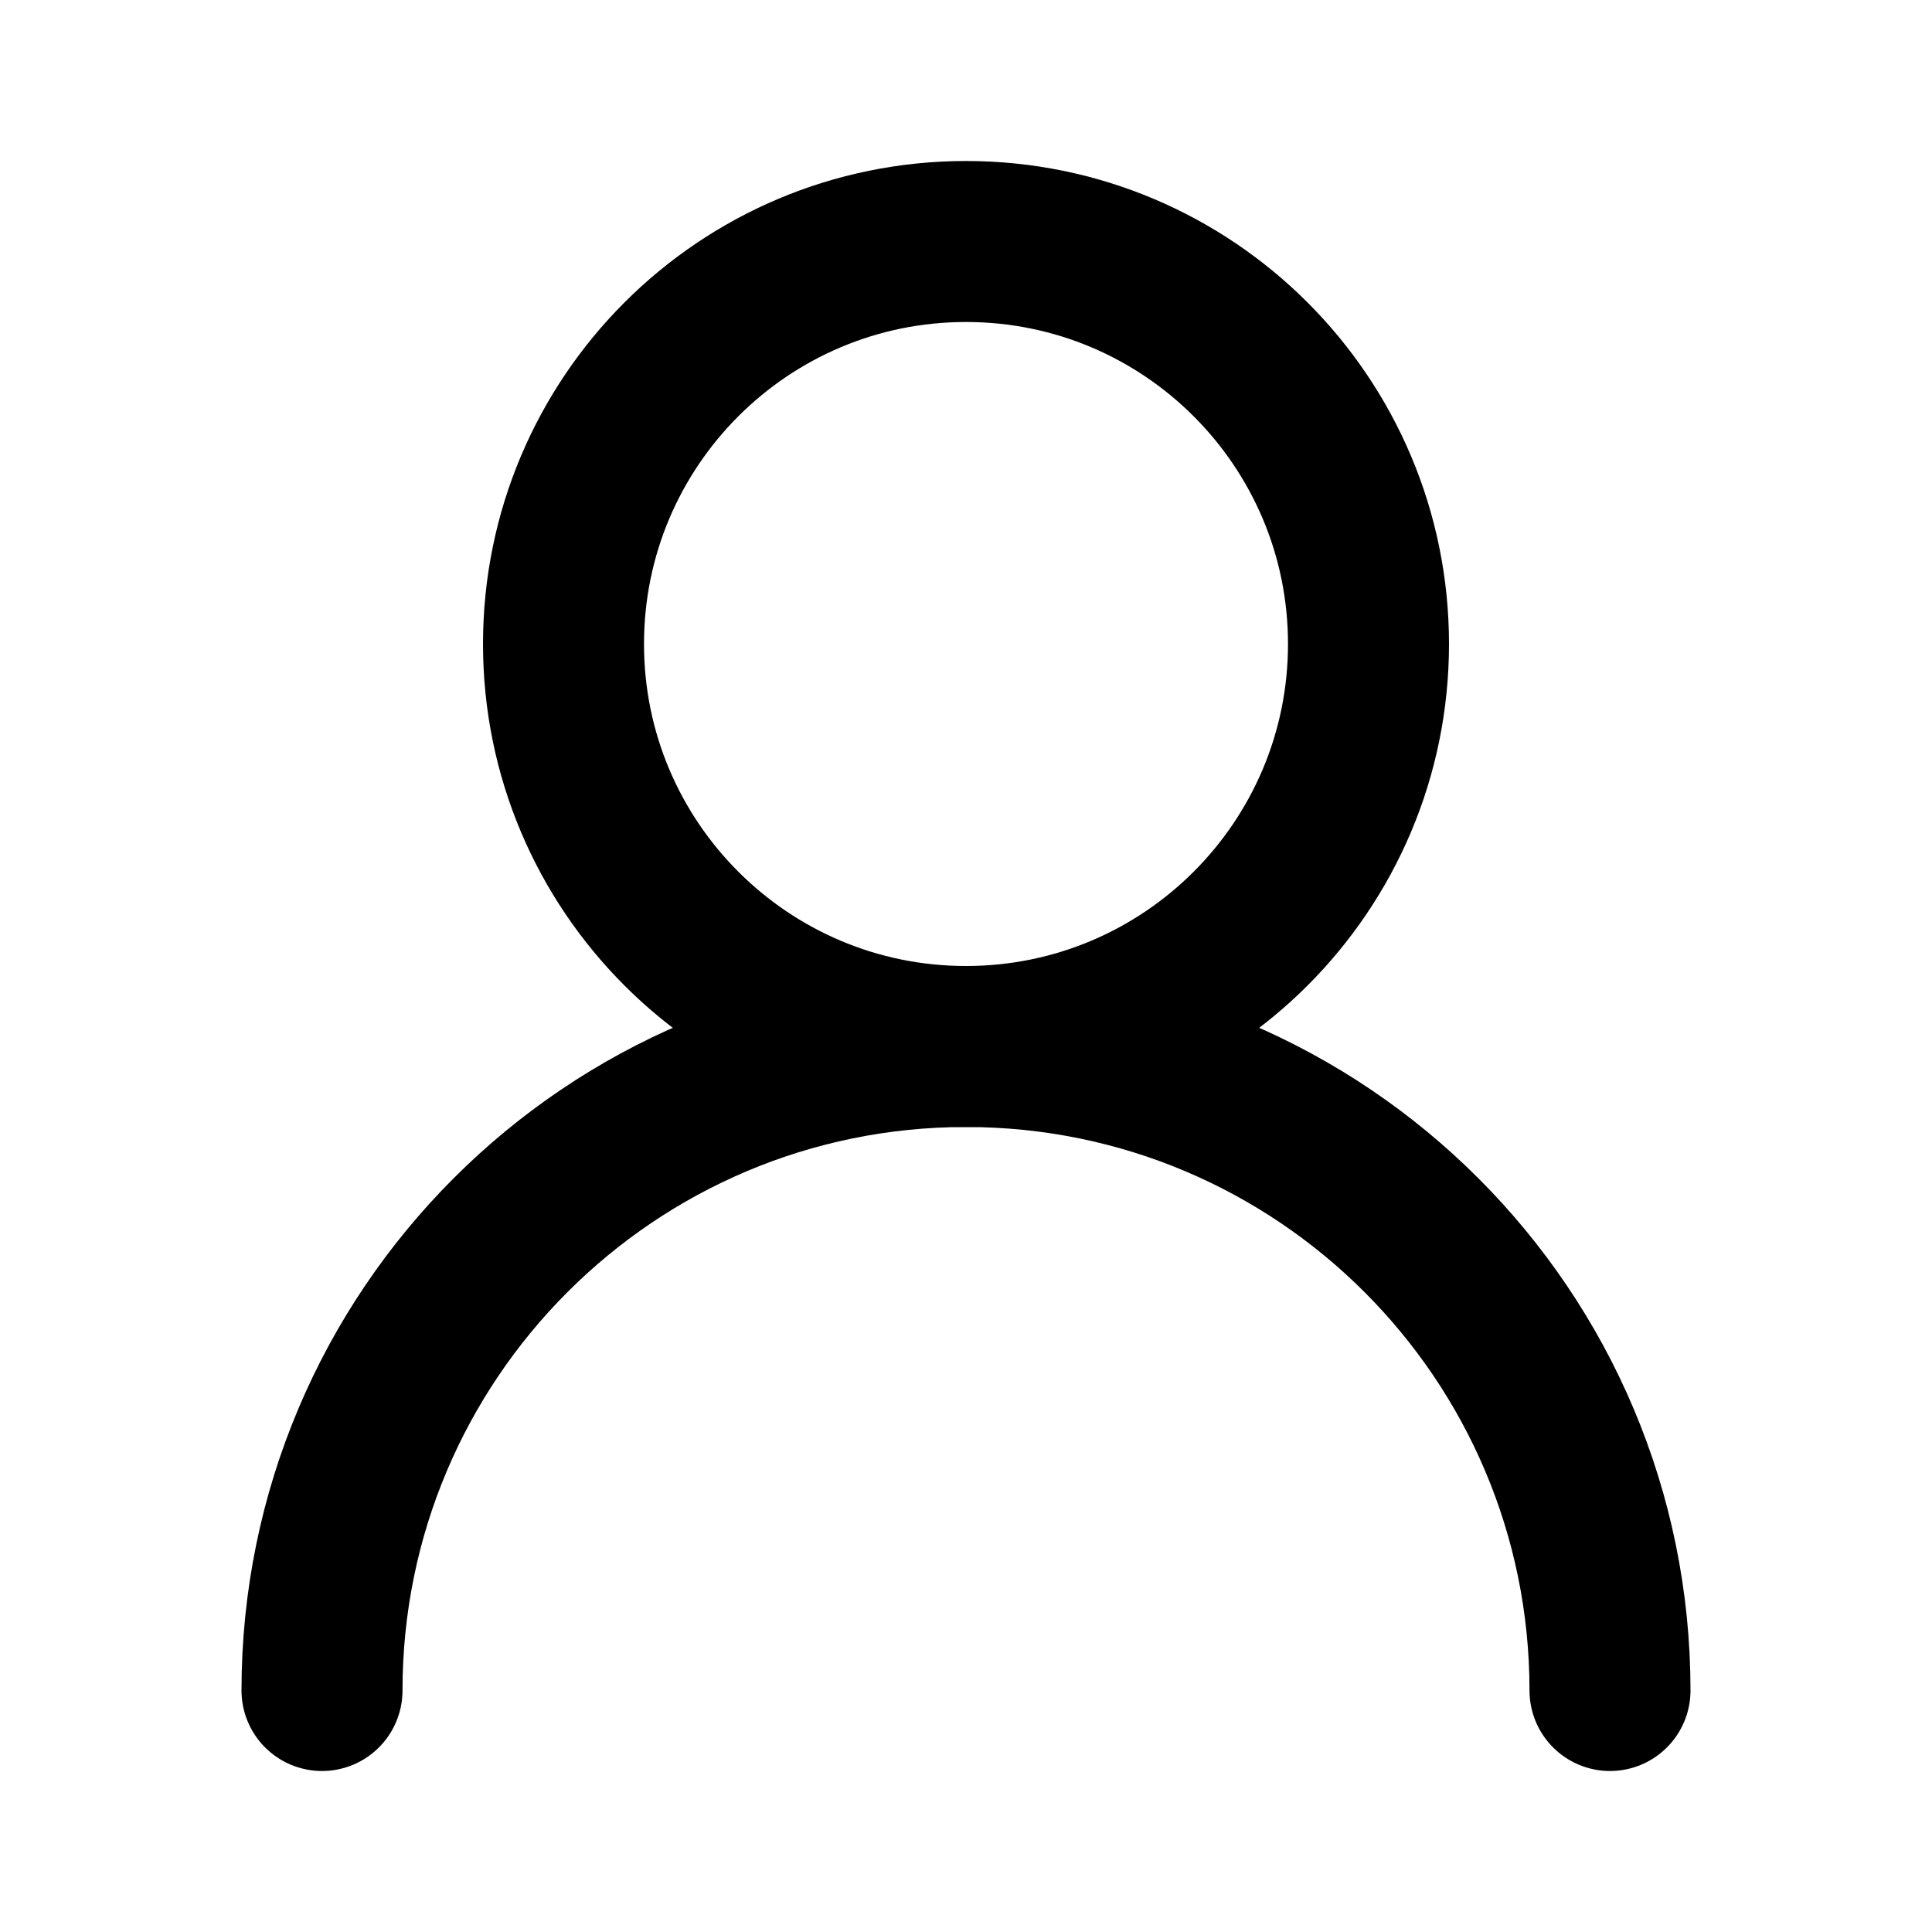
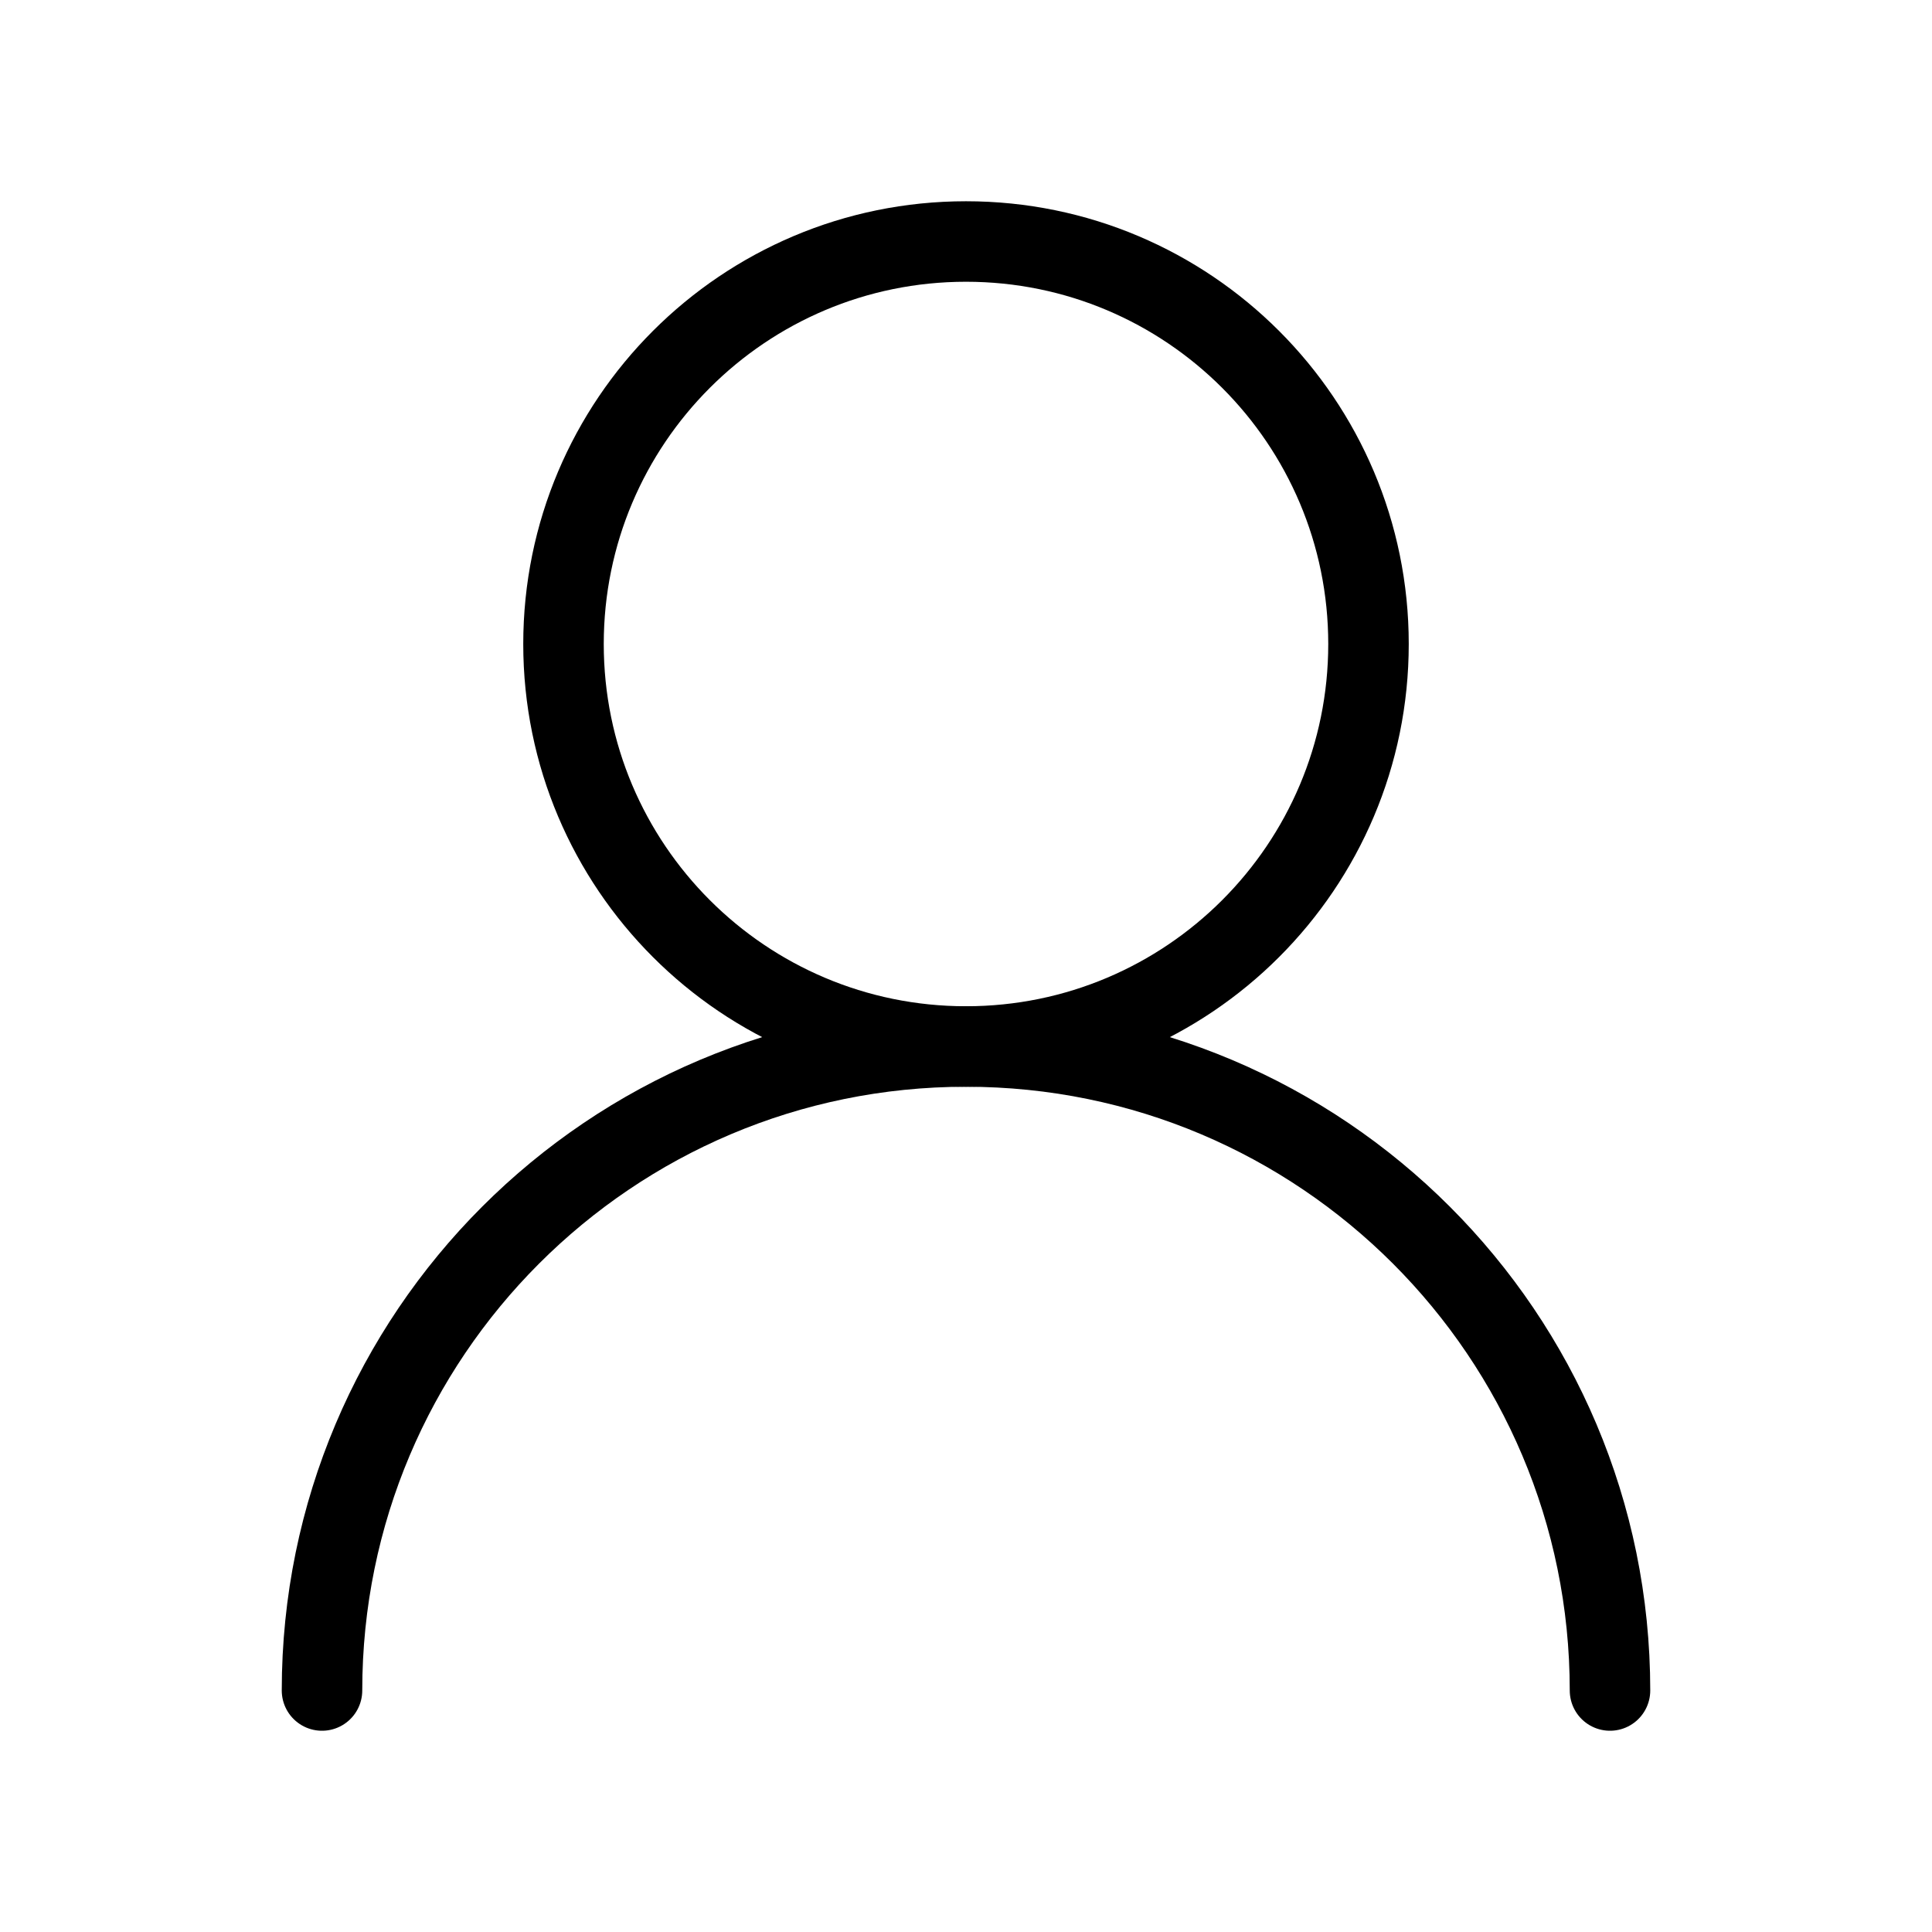
- <svg xmlns="http://www.w3.org/2000/svg" width="24" height="24" viewBox="0 0 24 24" fill="none" stroke="currentColor" stroke-width="2" stroke-linecap="round" stroke-linejoin="round" class="lucide lucide-user-round">
+ <svg xmlns="http://www.w3.org/2000/svg" width="24" height="24" viewBox="0 0 24 24" fill="none" stroke="currentColor" stroke-width="1" stroke-linecap="round" stroke-linejoin="round" class="lucide lucide-user-round">
  <circle cx="12" cy="8" r="5" />
  <path d="M20 21a8 8 0 0 0-16 0" />
</svg>
